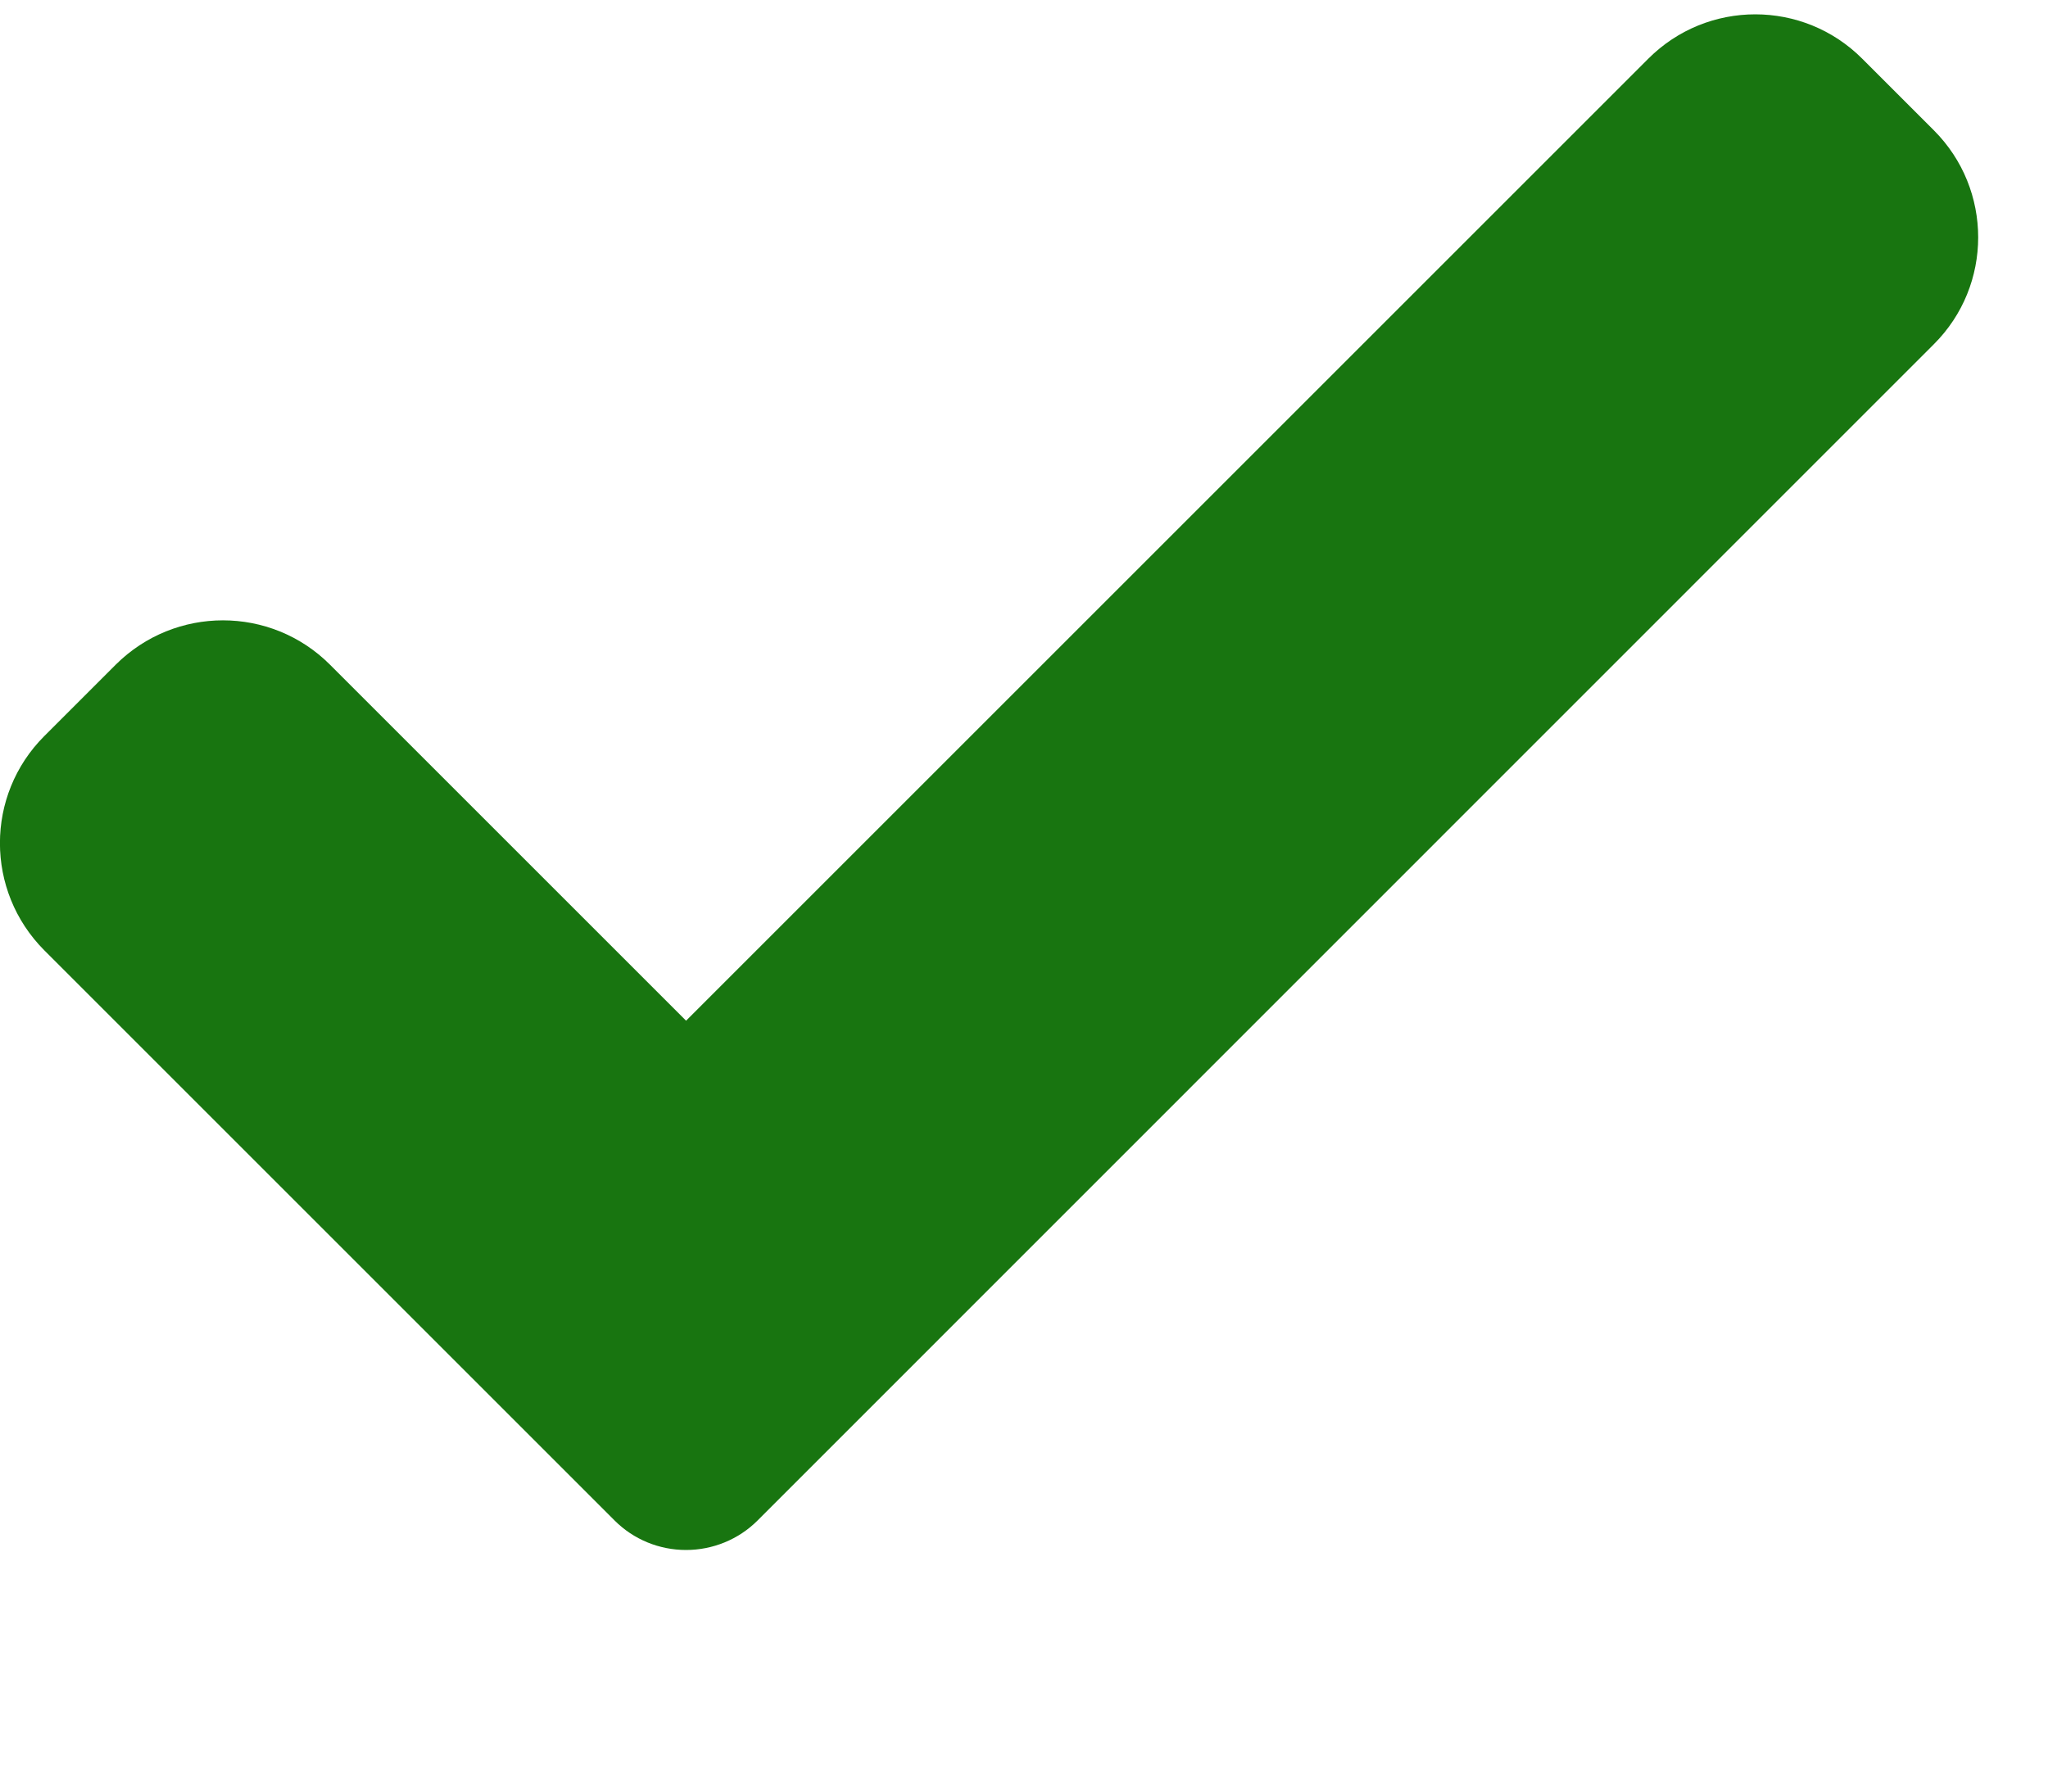
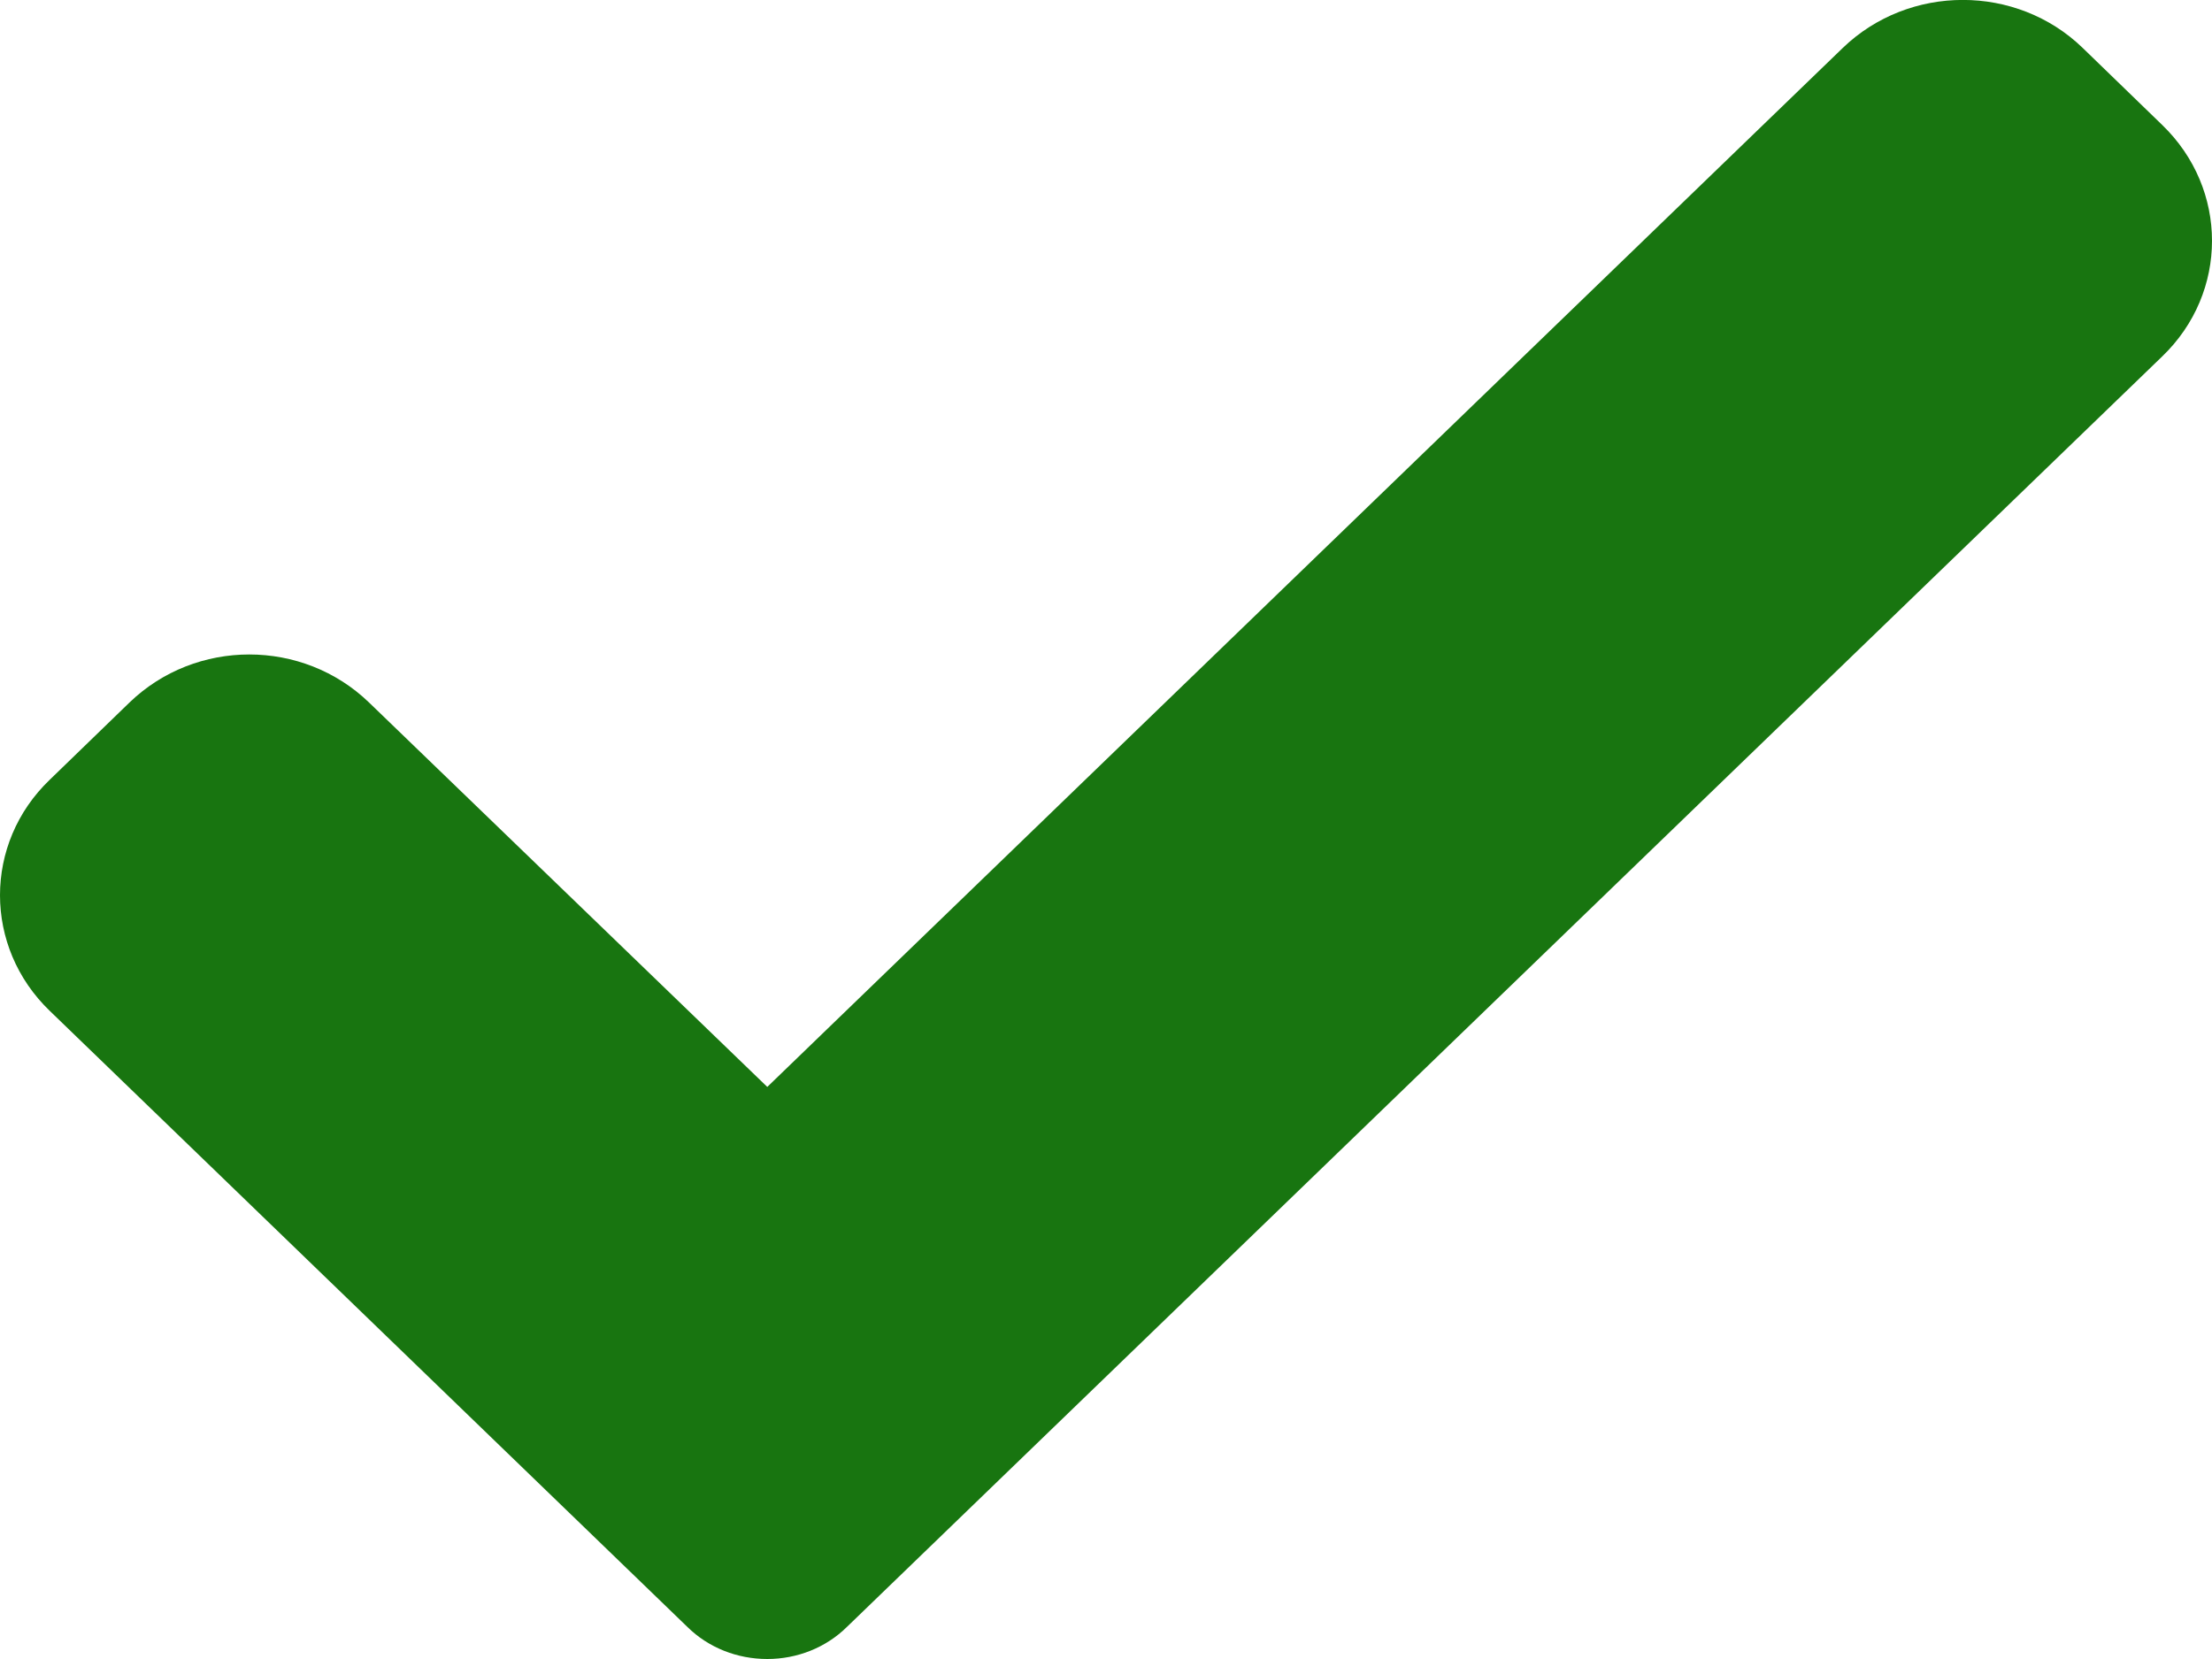
- <svg xmlns="http://www.w3.org/2000/svg" width="8" height="7" viewBox="0 0 8 7" fill="none">
-   <path d="M2.959 5.941C2.885 6.015 2.784 6.056 2.68 6.056C2.575 6.056 2.475 6.015 2.401 5.941L0.173 3.713C-0.058 3.481 -0.058 3.107 0.173 2.876L0.452 2.597C0.684 2.366 1.058 2.366 1.289 2.597L2.68 3.988L6.438 0.23C6.669 -0.002 7.044 -0.002 7.275 0.23L7.554 0.509C7.785 0.74 7.785 1.115 7.554 1.345L2.959 5.941Z" fill="#187510" />
+ <svg xmlns="http://www.w3.org/2000/svg" width="8" height="6" viewBox="0 0 8 6" fill="none">
+   <path d="M3.063 5.884C2.987 5.959 2.883 6 2.775 6C2.666 6 2.562 5.959 2.486 5.884L0.18 3.656C-0.06 3.425 -0.06 3.05 0.18 2.82L0.468 2.541C0.708 2.309 1.095 2.309 1.335 2.541L2.775 3.931L6.665 0.173C6.905 -0.058 7.293 -0.058 7.532 0.173L7.82 0.452C8.06 0.684 8.06 1.058 7.82 1.289L3.063 5.884Z" fill="#187510" />
</svg>
